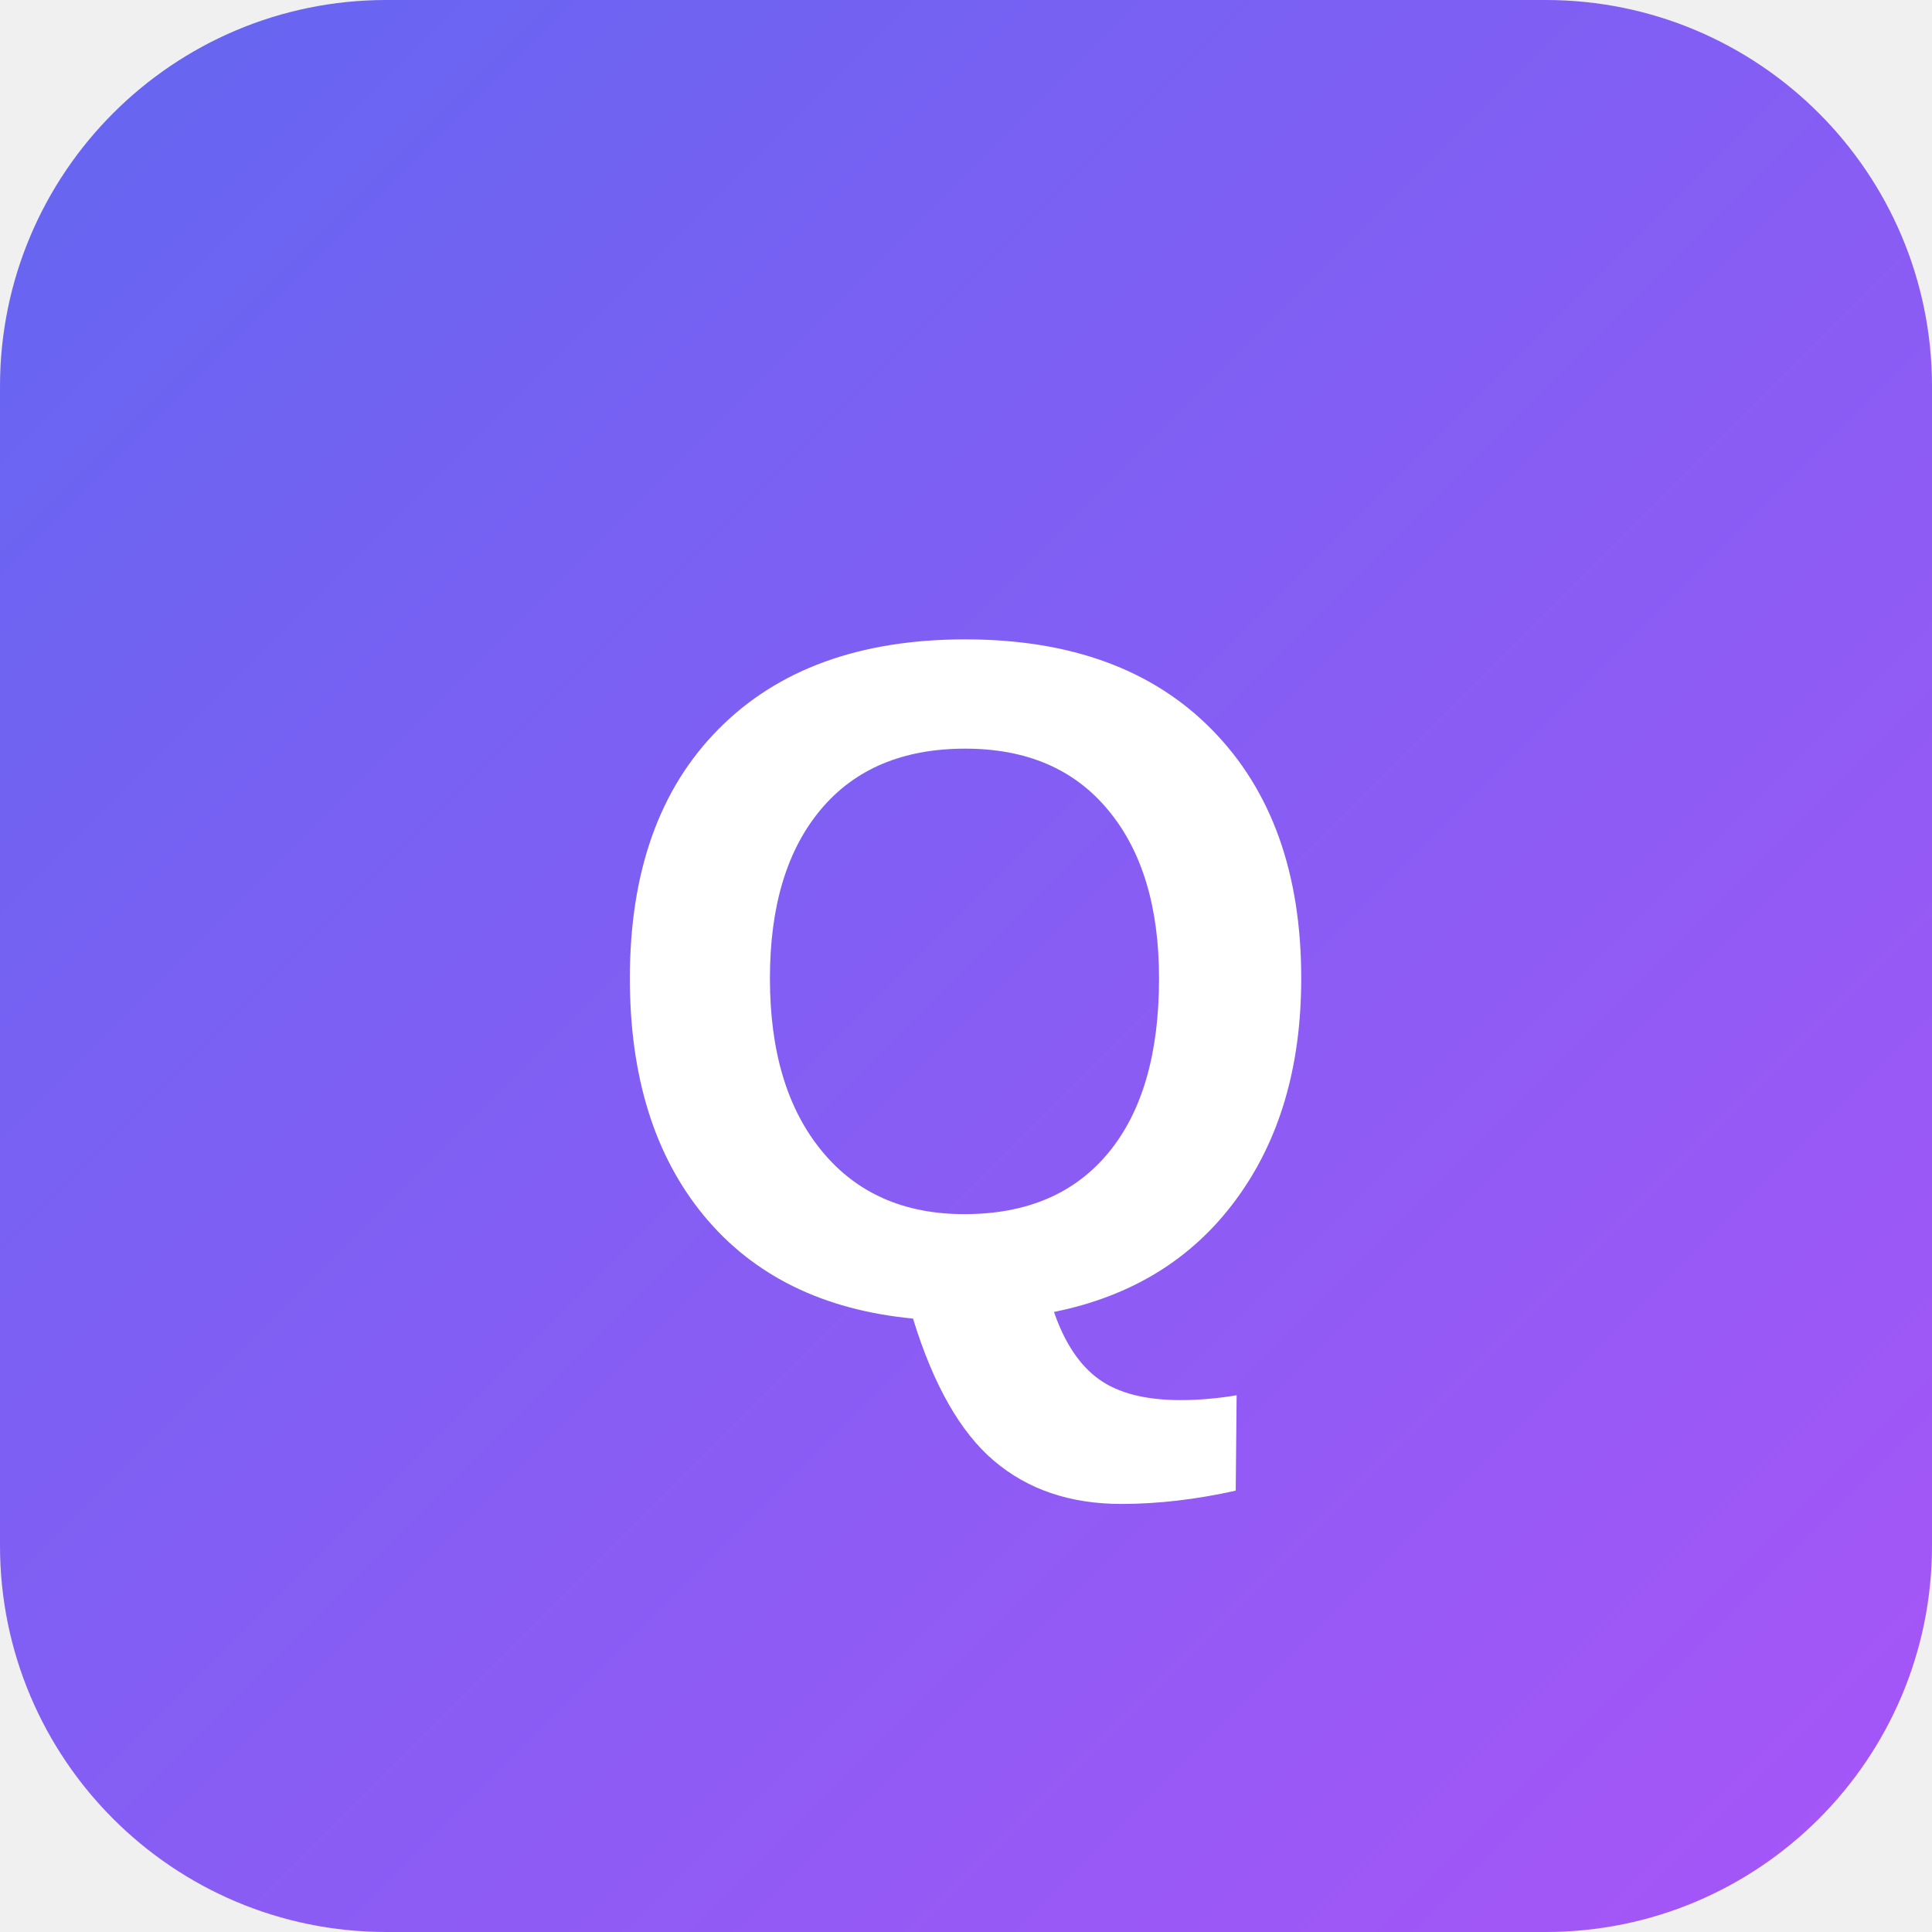
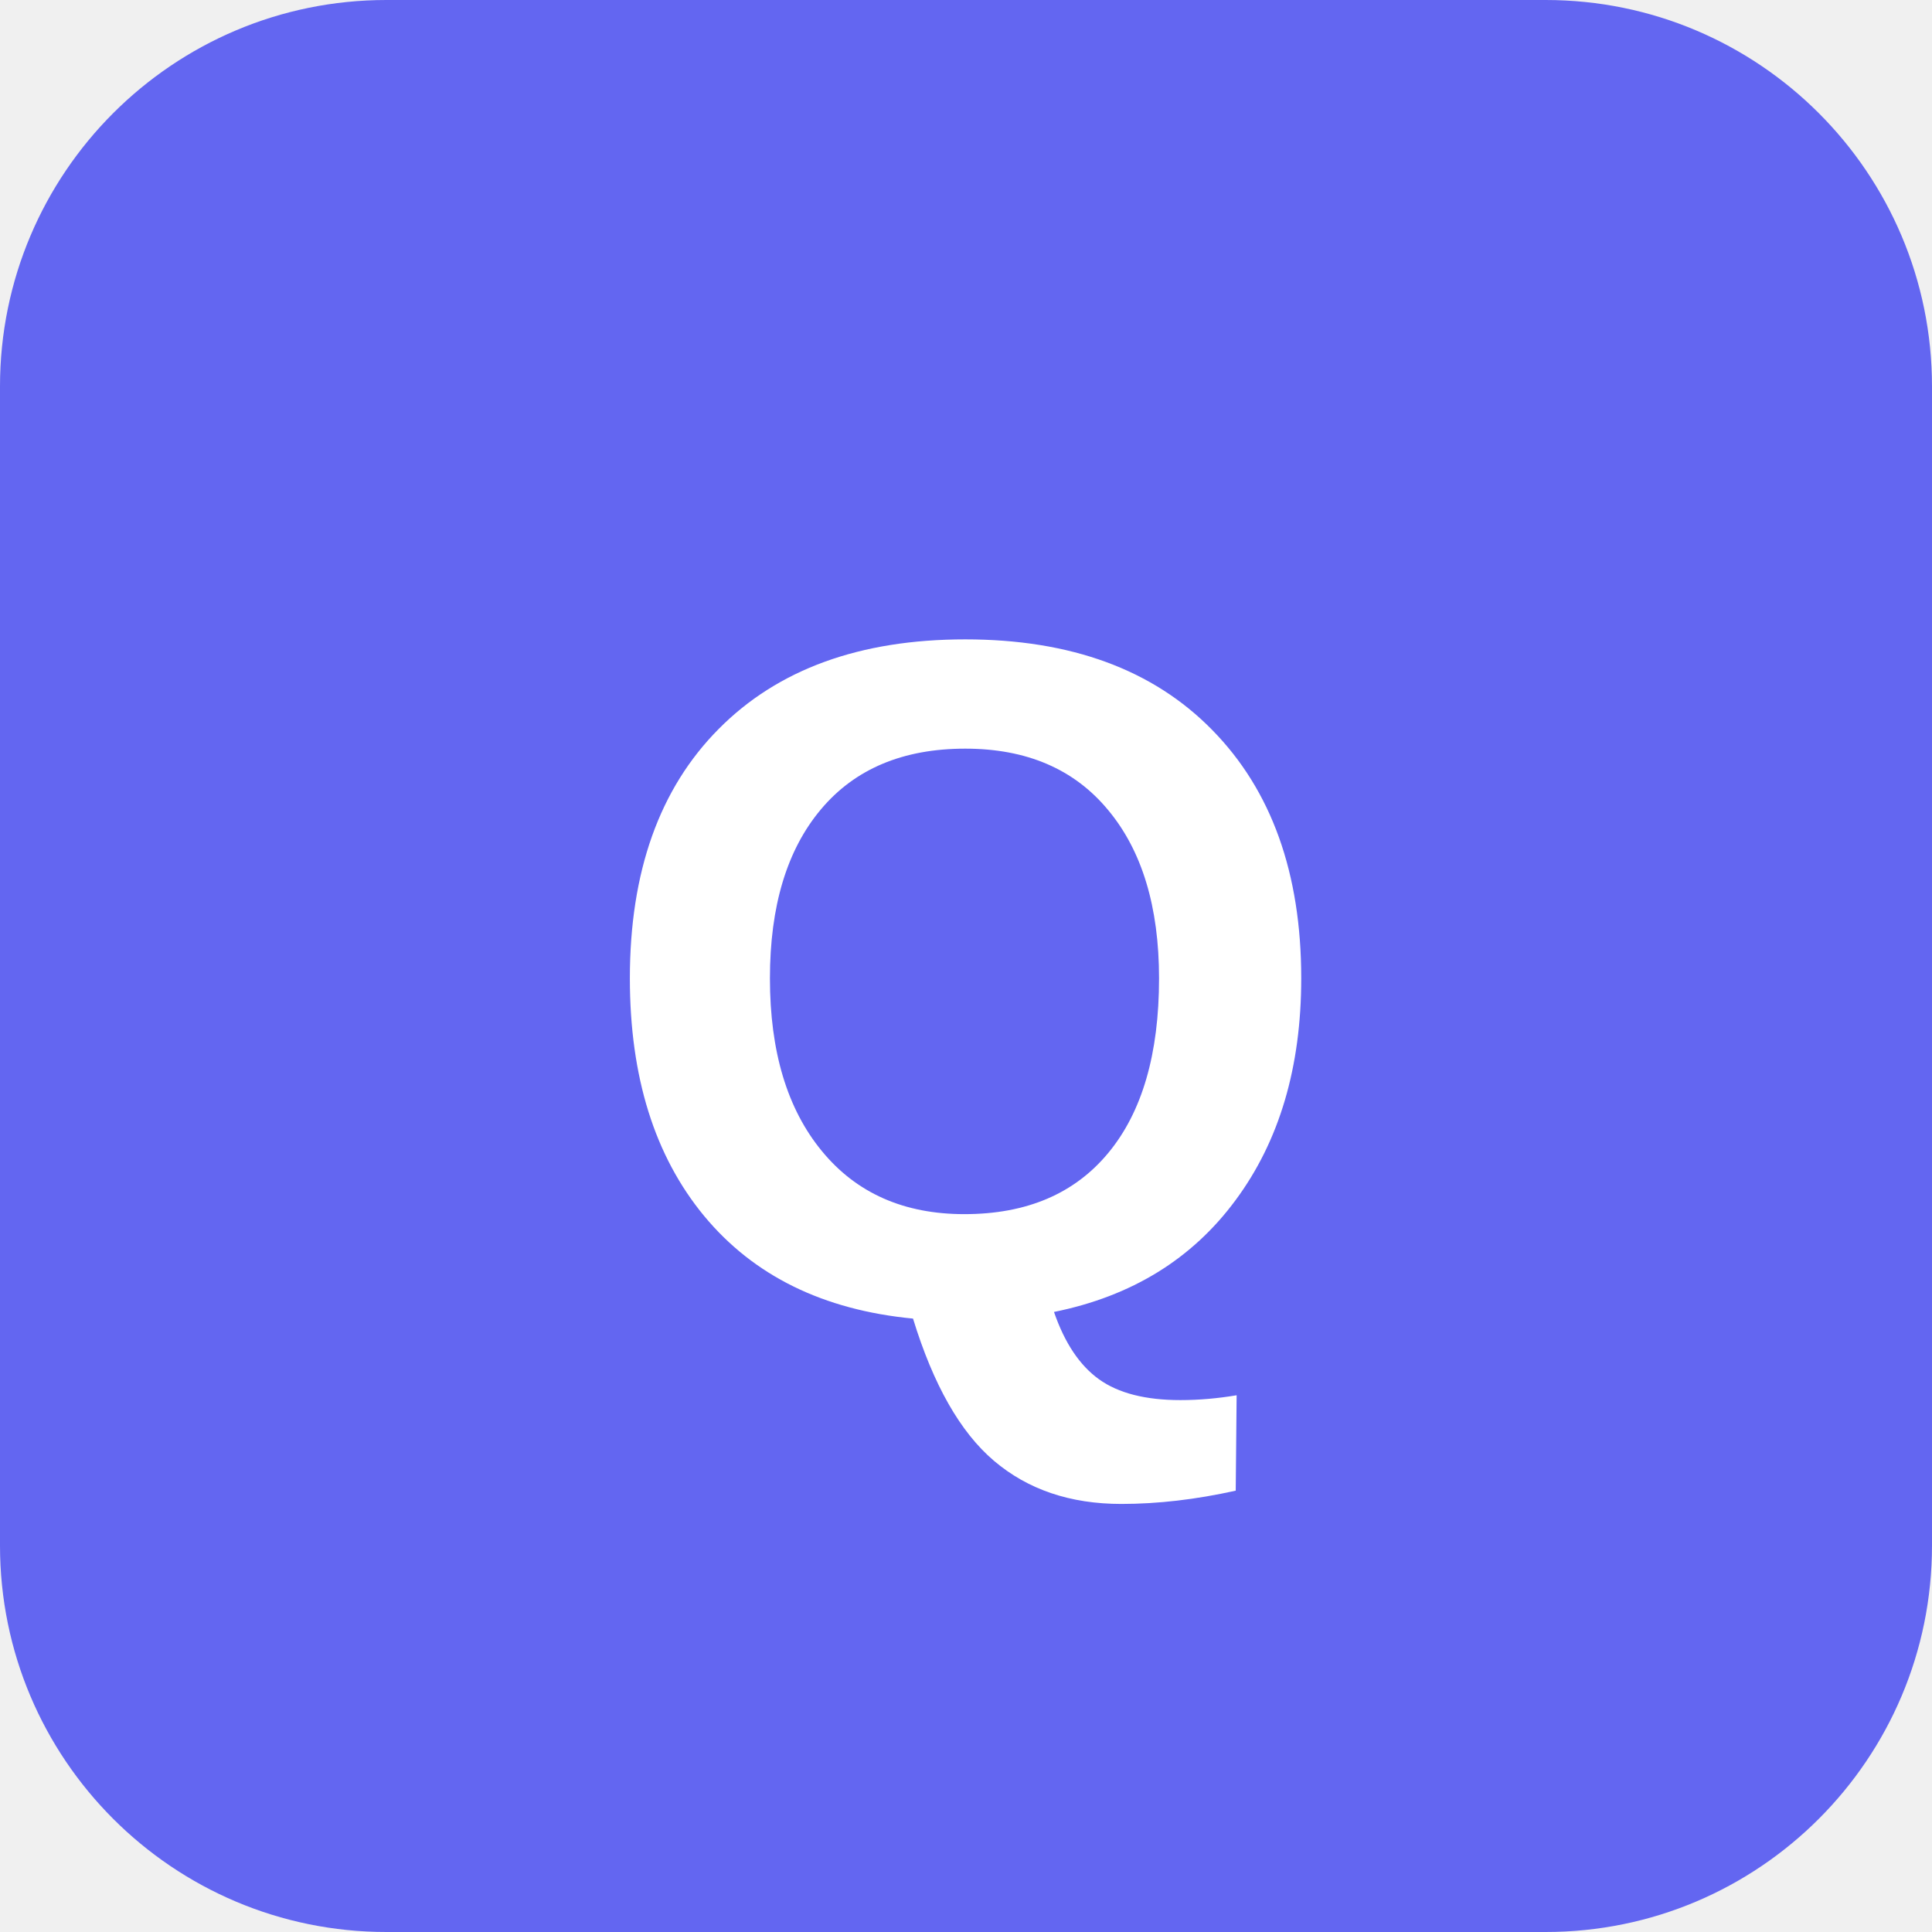
<svg xmlns="http://www.w3.org/2000/svg" viewBox="0 0 100 100">
-   <defs>
-     <linearGradient id="grad" x1="0%" y1="0%" x2="100%" y2="100%">
-       <stop offset="0%" style="stop-color:#6366f1" />
-       <stop offset="100%" style="stop-color:#a855f7" />
-     </linearGradient>
-   </defs>
-   <rect width="100" height="100" rx="20" fill="url(#grad)" />
+   <rect width="100" height="100" rx="20" fill="#6366f1" />
  <text x="50" y="68" font-family="Arial, sans-serif" font-size="50" font-weight="bold" text-anchor="middle" fill="white">Q</text>
</svg>
